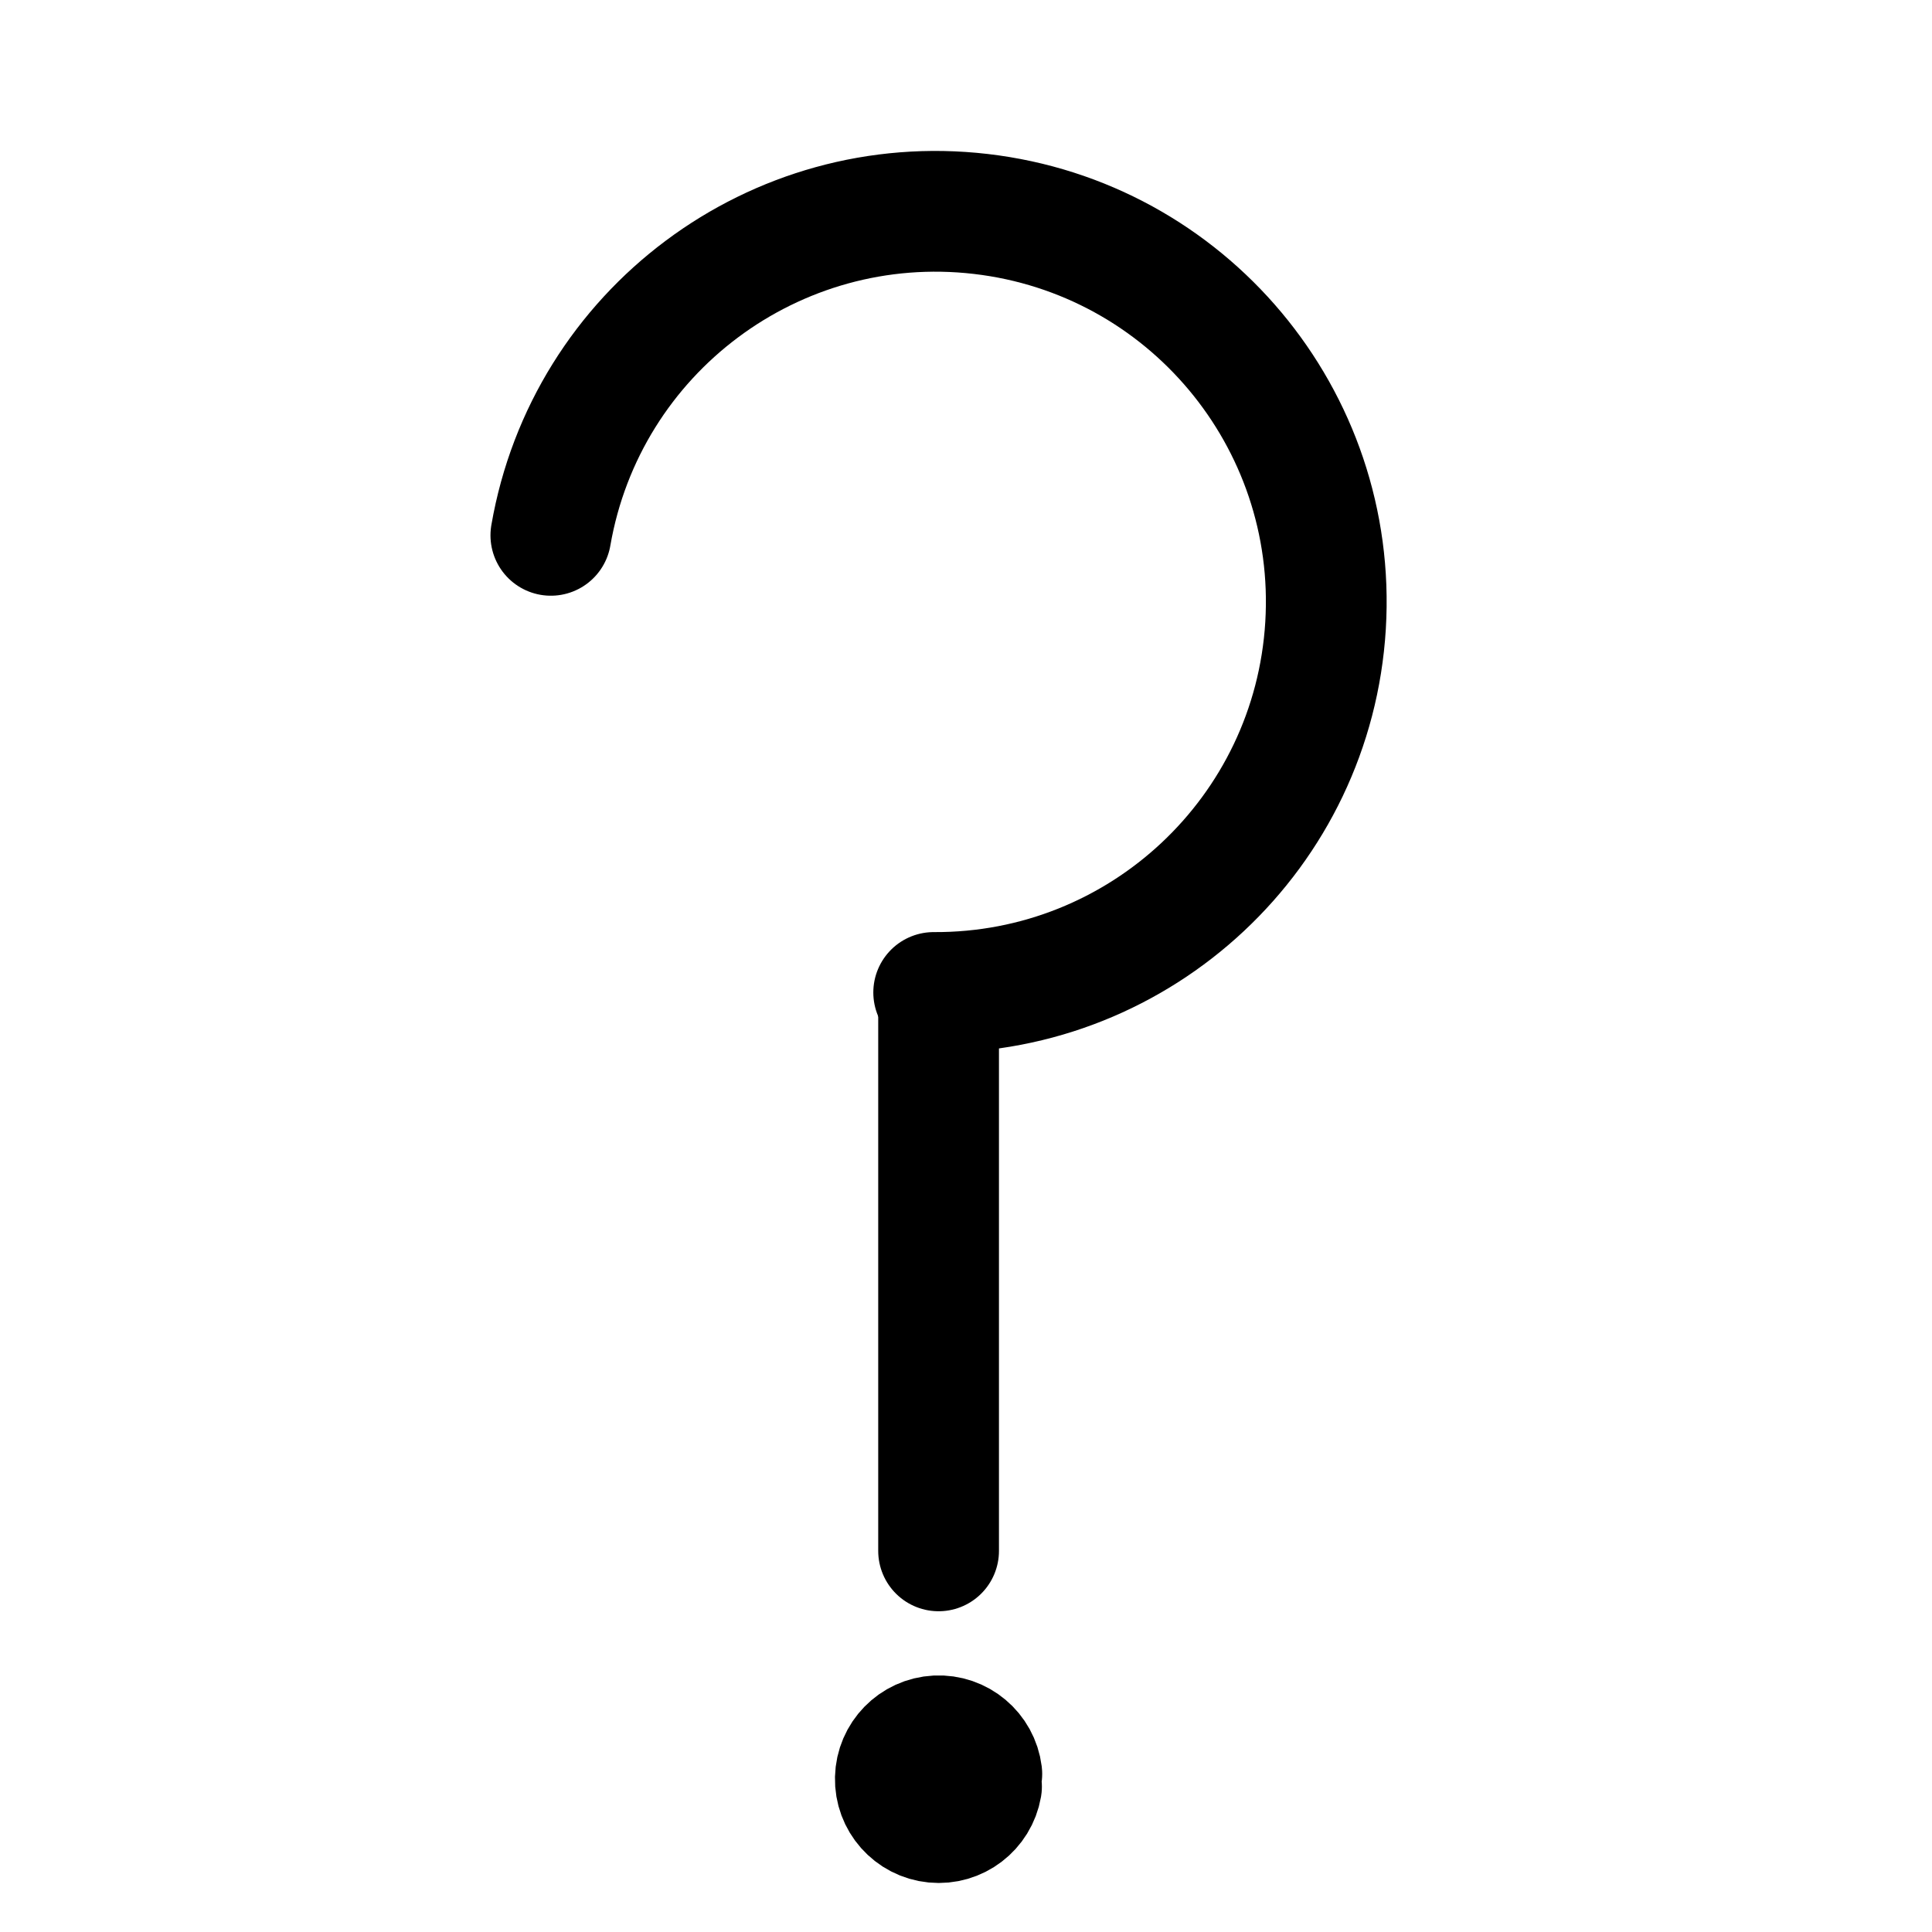
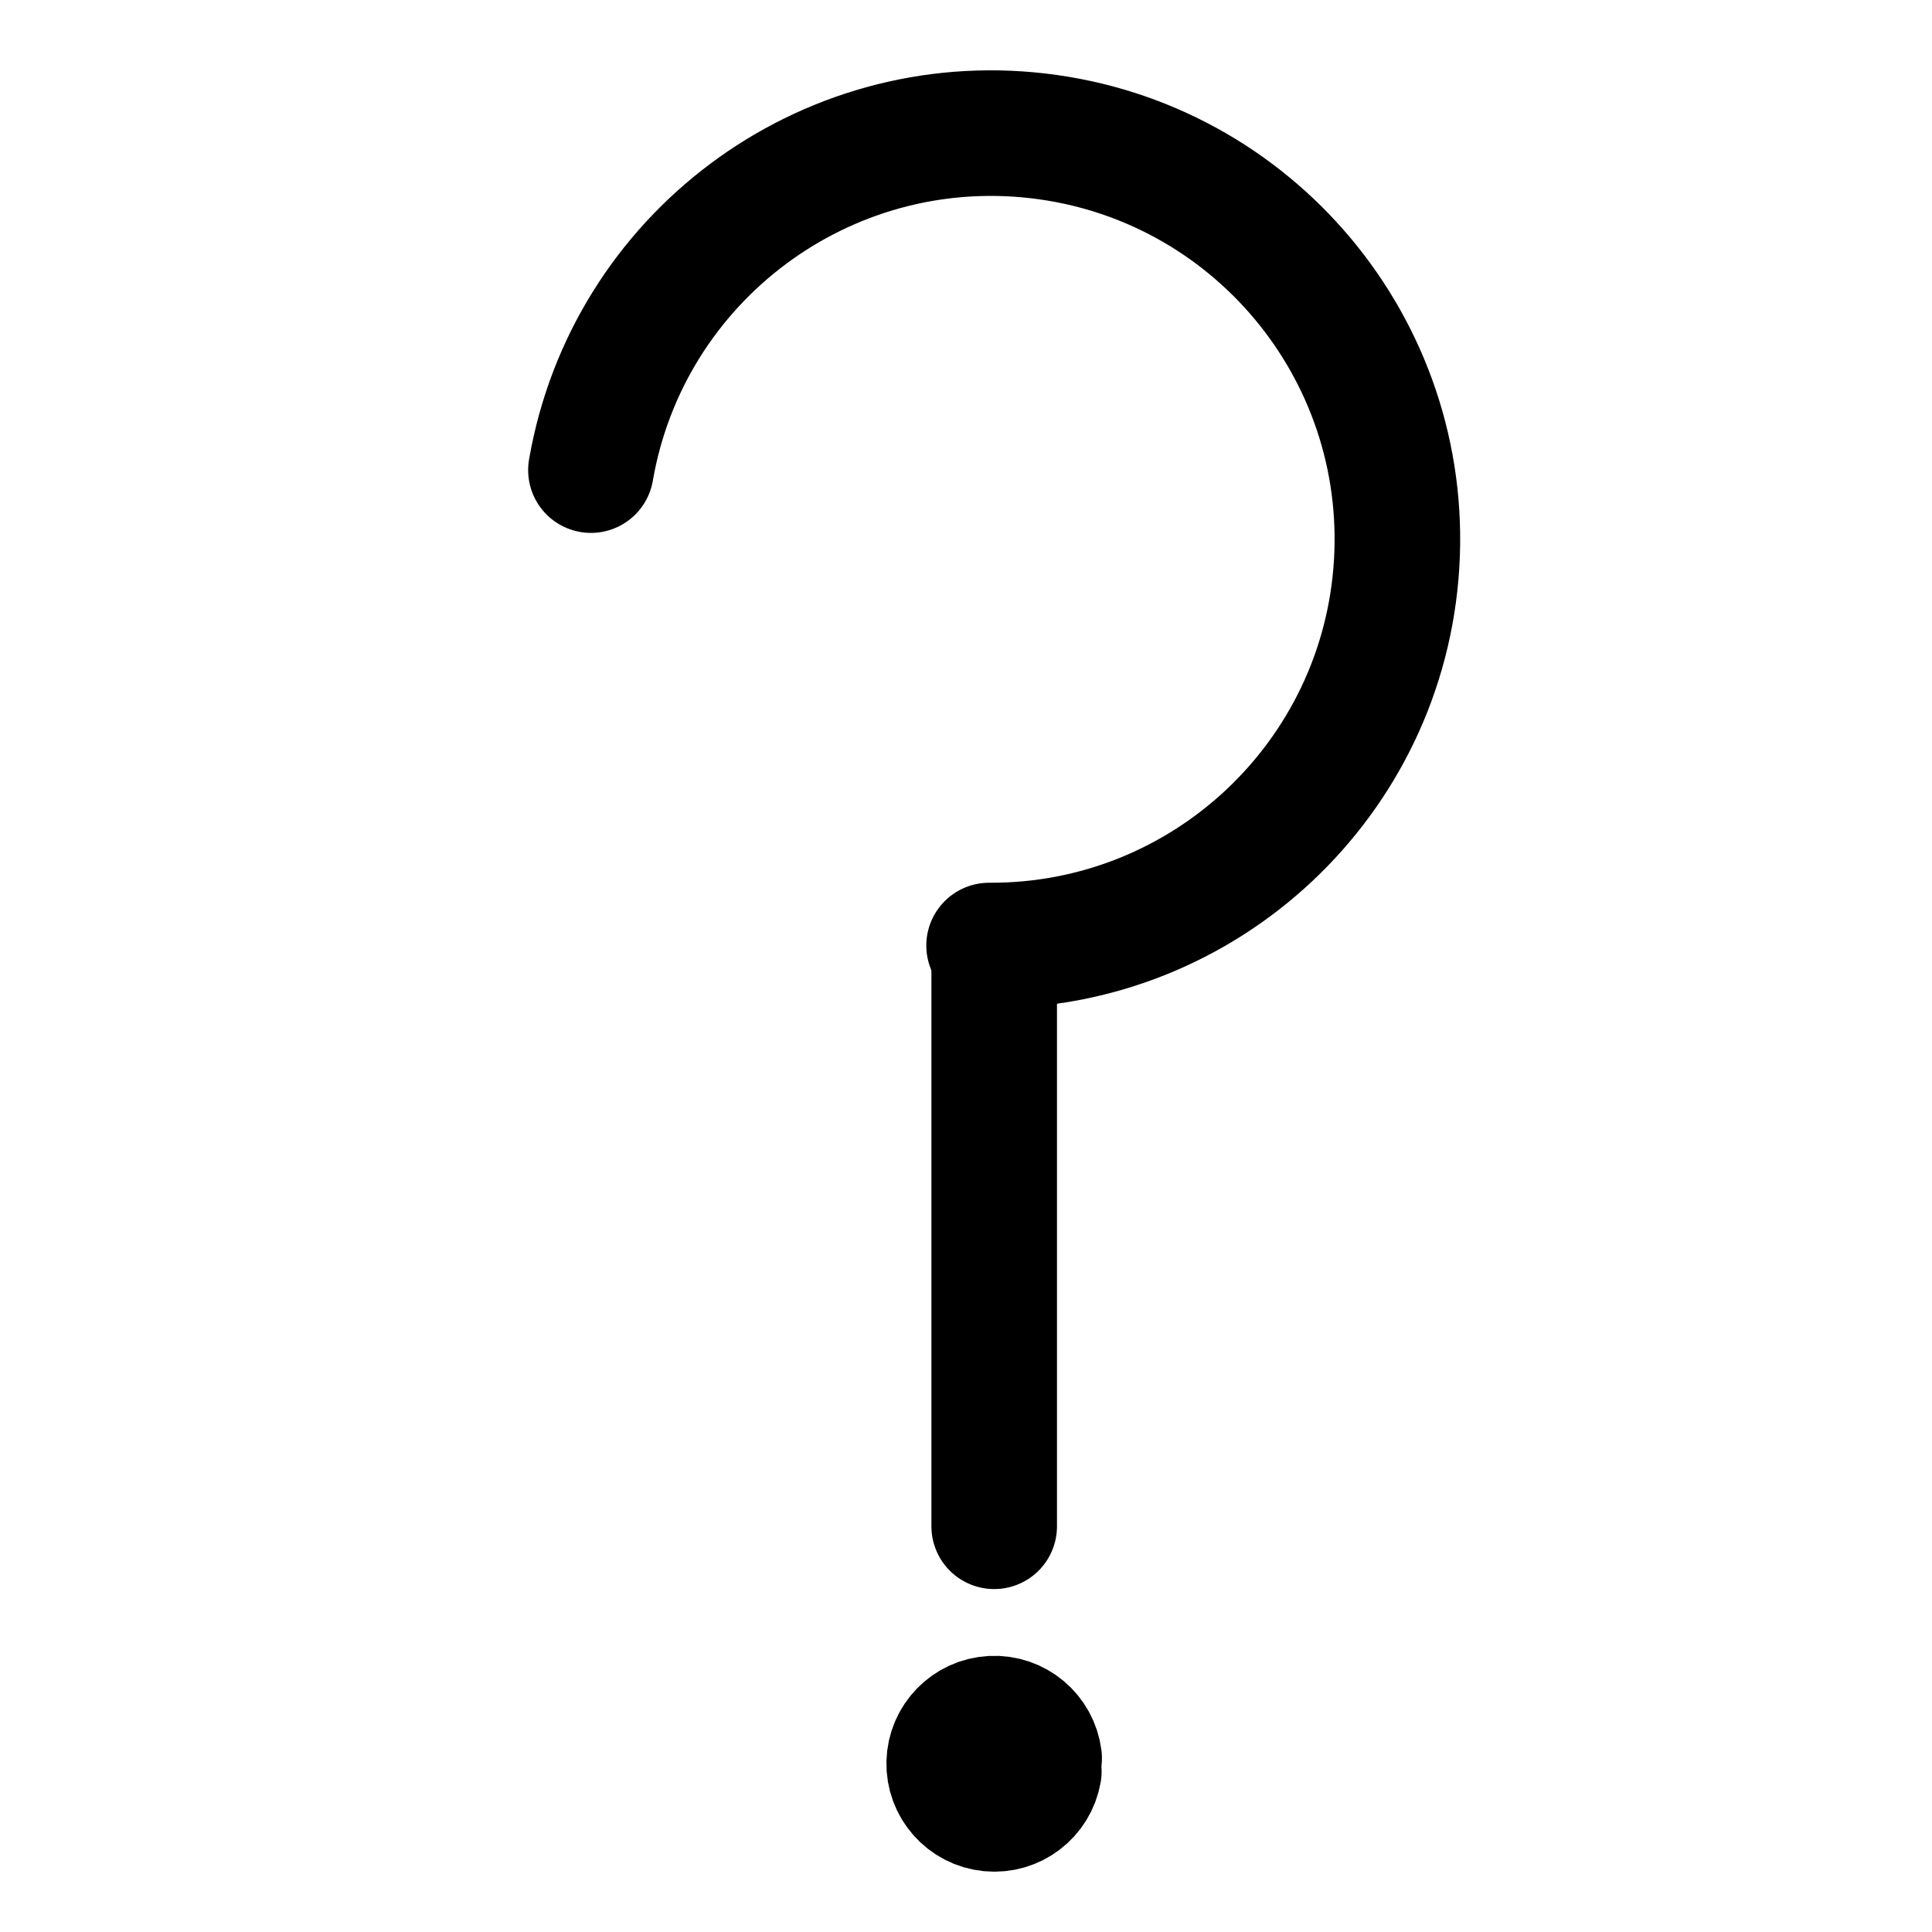
- <svg xmlns="http://www.w3.org/2000/svg" width="64" height="64" id="svg2" version="1.1">
+ <svg xmlns="http://www.w3.org/2000/svg" width="32" height="32" id="svg2" version="1.1">
  <defs id="defs4" />
-   <g id="layer1" transform="translate(0,-988.3622)">
-     <path style="fill:none;stroke:#000000;stroke-width:4;stroke-linecap:round;stroke-linejoin:round;stroke-miterlimit:4;stroke-opacity:1;stroke-dasharray:none" id="path2985" d="M 43.936,22.768 A 12.938,12.938 0 1 1 31.254,7.625" transform="matrix(-1,0,0,-1,62.18358,1028.864)" />
-     <path style="fill:none;stroke:#000000;stroke-width:4;stroke-linecap:round;stroke-linejoin:round;stroke-miterlimit:4;stroke-opacity:1;stroke-dasharray:none" d="m 31.092,1021.487 0,18.25" id="path3755" />
-     <path style="fill:none;stroke:#000000;stroke-width:4;stroke-linecap:round;stroke-linejoin:round;stroke-miterlimit:4;stroke-opacity:1;stroke-dasharray:none" id="path3757" d="m 31.354,59.058 a 1.438,1.438 0 1 1 0.01,-0.422 L 29.938,58.812 z" transform="translate(1.159904,988.4872)" />
+   <g id="layer1" transform="translate(0,-1020.362)">
+     <path style="fill:none;stroke:#000000;stroke-width:4;stroke-linecap:round;stroke-linejoin:round;stroke-miterlimit:4;stroke-opacity:1;stroke-dasharray:none" id="path2985" d="M 43.936,22.768 A 12.938,12.938 0 1 1 31.254,7.625" transform="matrix(-0.520005,0,0,-0.520005,32.63468,1039.988)" />
+     <path style="fill:none;stroke:#000000;stroke-width:2.08;stroke-linecap:round;stroke-linejoin:round;stroke-miterlimit:4;stroke-opacity:1;stroke-dasharray:none" d="m 16.467,1036.152 0,9.49" id="path3755" />
+     <path style="fill:none;stroke:#000000;stroke-width:4;stroke-linecap:round;stroke-linejoin:round;stroke-miterlimit:4;stroke-opacity:1;stroke-dasharray:none" id="path3757" d="m 31.354,59.058 a 1.438,1.438 0 1 1 0.01,-0.422 L 29.938,58.812 z" transform="matrix(0.520005,0,0,0.520005,0.9020601,1018.992)" />
  </g>
</svg>
